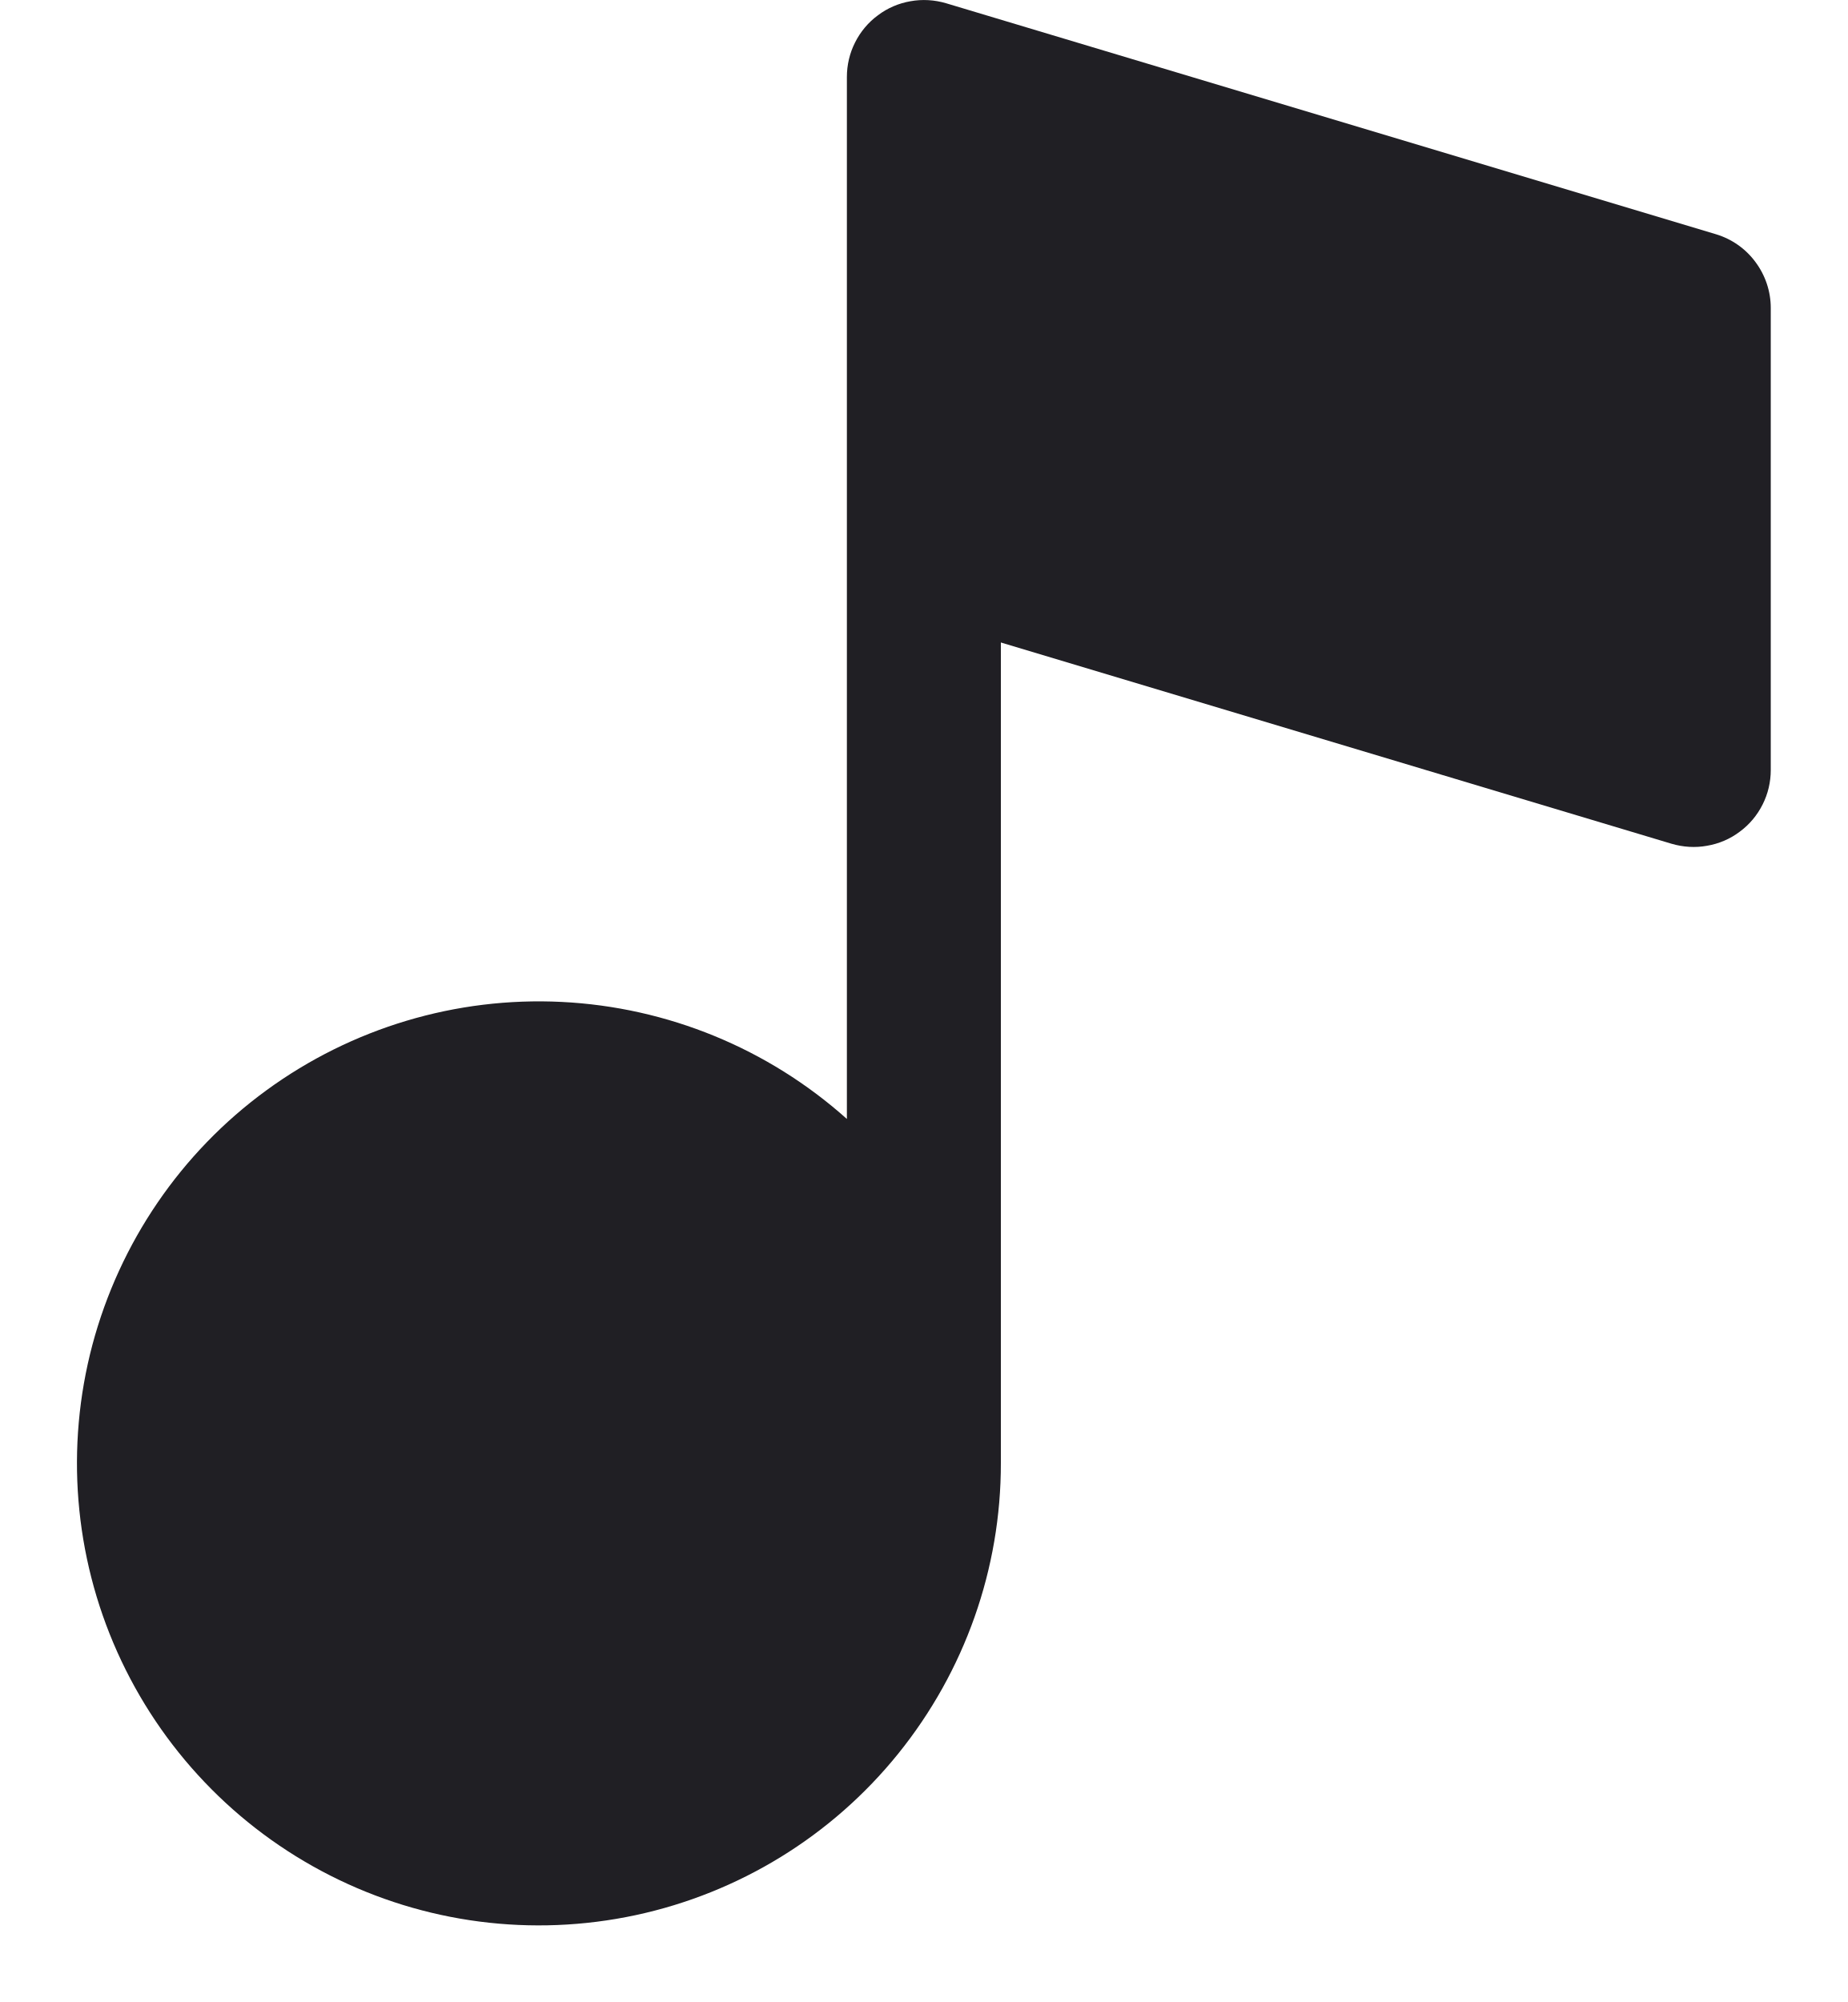
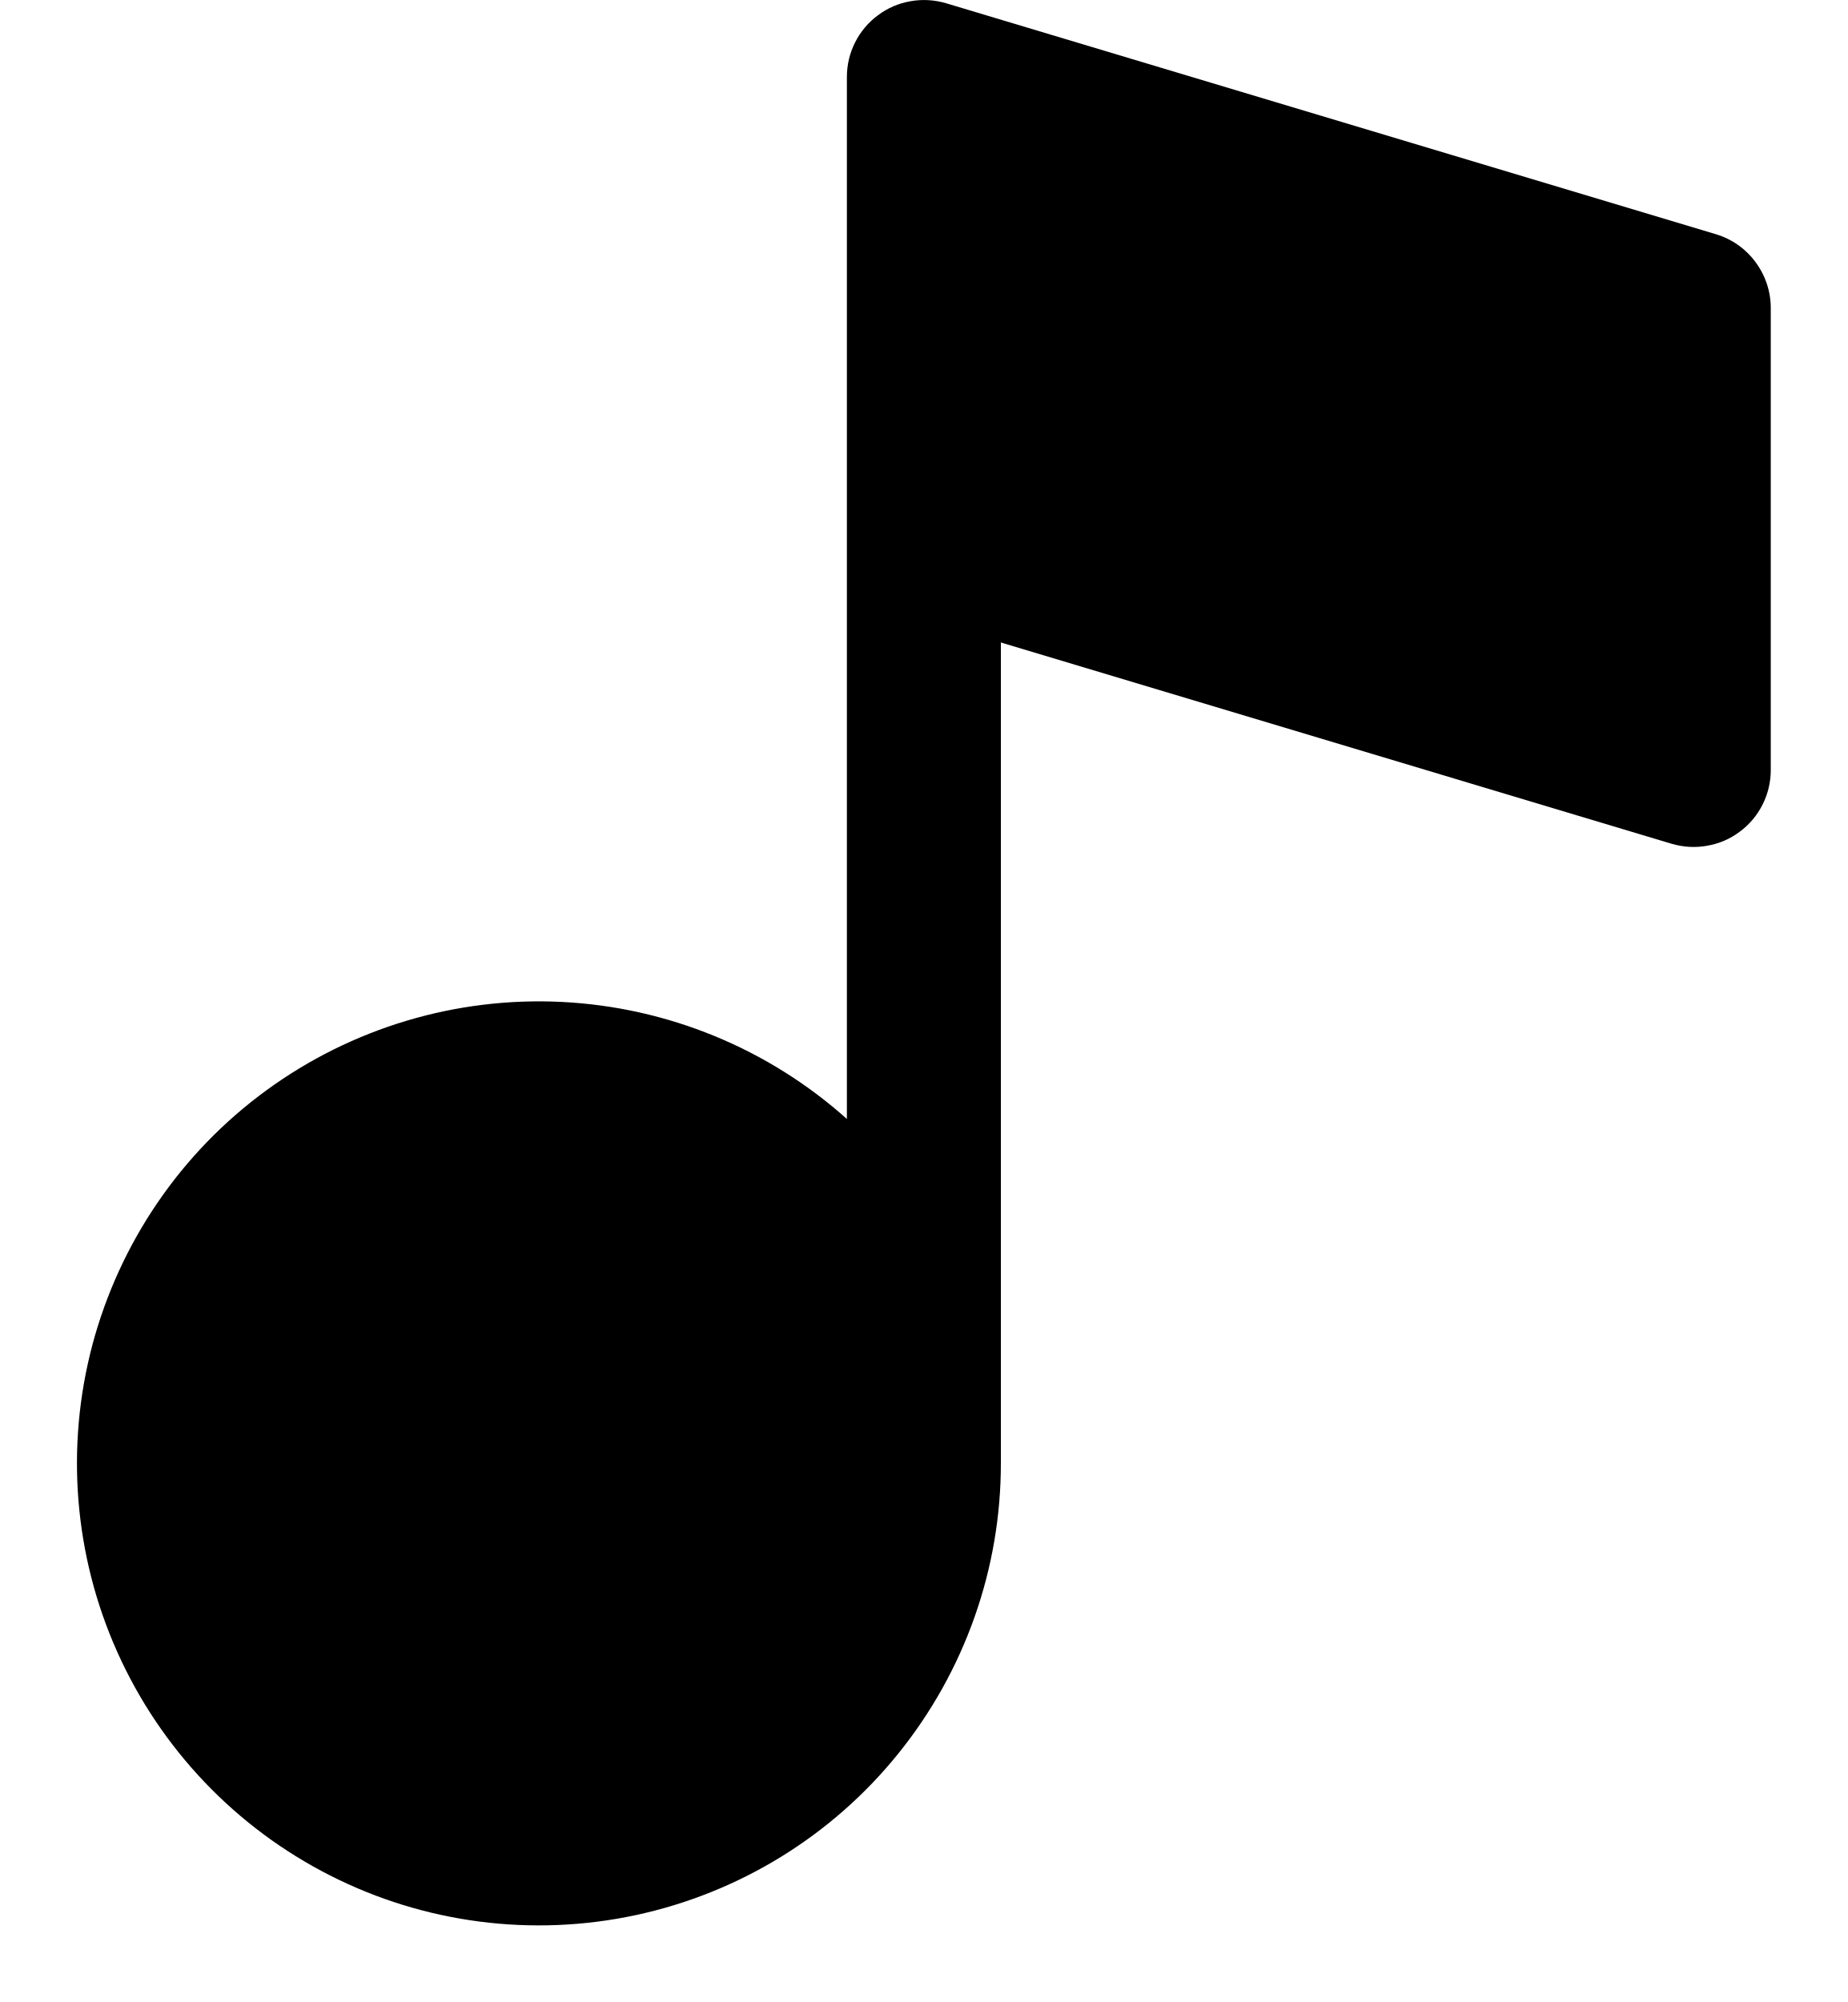
<svg xmlns="http://www.w3.org/2000/svg" width="12" height="13" viewBox="0 0 12 13" fill="none">
-   <path d="M11.144 1.521L6.144 0.021C6.069 -0.001 5.99 -0.006 5.913 0.008C5.837 0.021 5.764 0.052 5.702 0.099C5.639 0.145 5.588 0.206 5.553 0.276C5.518 0.345 5.5 0.422 5.5 0.5V7.266C4.988 6.808 4.334 6.54 3.648 6.506C2.962 6.472 2.285 6.675 1.73 7.08C1.175 7.485 0.777 8.069 0.6 8.733C0.424 9.397 0.481 10.101 0.762 10.728C1.043 11.355 1.53 11.867 2.143 12.178C2.755 12.489 3.456 12.58 4.128 12.436C4.8 12.292 5.402 11.922 5.833 11.388C6.265 10.853 6.501 10.187 6.5 9.5V4.172L10.856 5.479C10.931 5.501 11.01 5.506 11.086 5.492C11.163 5.479 11.236 5.448 11.298 5.401C11.361 5.355 11.412 5.294 11.447 5.224C11.482 5.155 11.5 5.078 11.5 5V2C11.5 1.892 11.465 1.788 11.401 1.702C11.337 1.615 11.247 1.552 11.144 1.521Z" fill="#201F24" />
+   <path d="M11.144 1.521L6.144 0.021C6.069 -0.001 5.99 -0.006 5.913 0.008C5.837 0.021 5.764 0.052 5.702 0.099C5.639 0.145 5.588 0.206 5.553 0.276C5.518 0.345 5.5 0.422 5.5 0.5V7.266C4.988 6.808 4.334 6.54 3.648 6.506C2.962 6.472 2.285 6.675 1.73 7.08C1.175 7.485 0.777 8.069 0.6 8.733C0.424 9.397 0.481 10.101 0.762 10.728C1.043 11.355 1.53 11.867 2.143 12.178C2.755 12.489 3.456 12.58 4.128 12.436C4.8 12.292 5.402 11.922 5.833 11.388C6.265 10.853 6.501 10.187 6.5 9.5V4.172L10.856 5.479C10.931 5.501 11.01 5.506 11.086 5.492C11.163 5.479 11.236 5.448 11.298 5.401C11.361 5.355 11.412 5.294 11.447 5.224C11.482 5.155 11.5 5.078 11.5 5V2C11.5 1.892 11.465 1.788 11.401 1.702C11.337 1.615 11.247 1.552 11.144 1.521Z" fill="currentColor" />
</svg>
